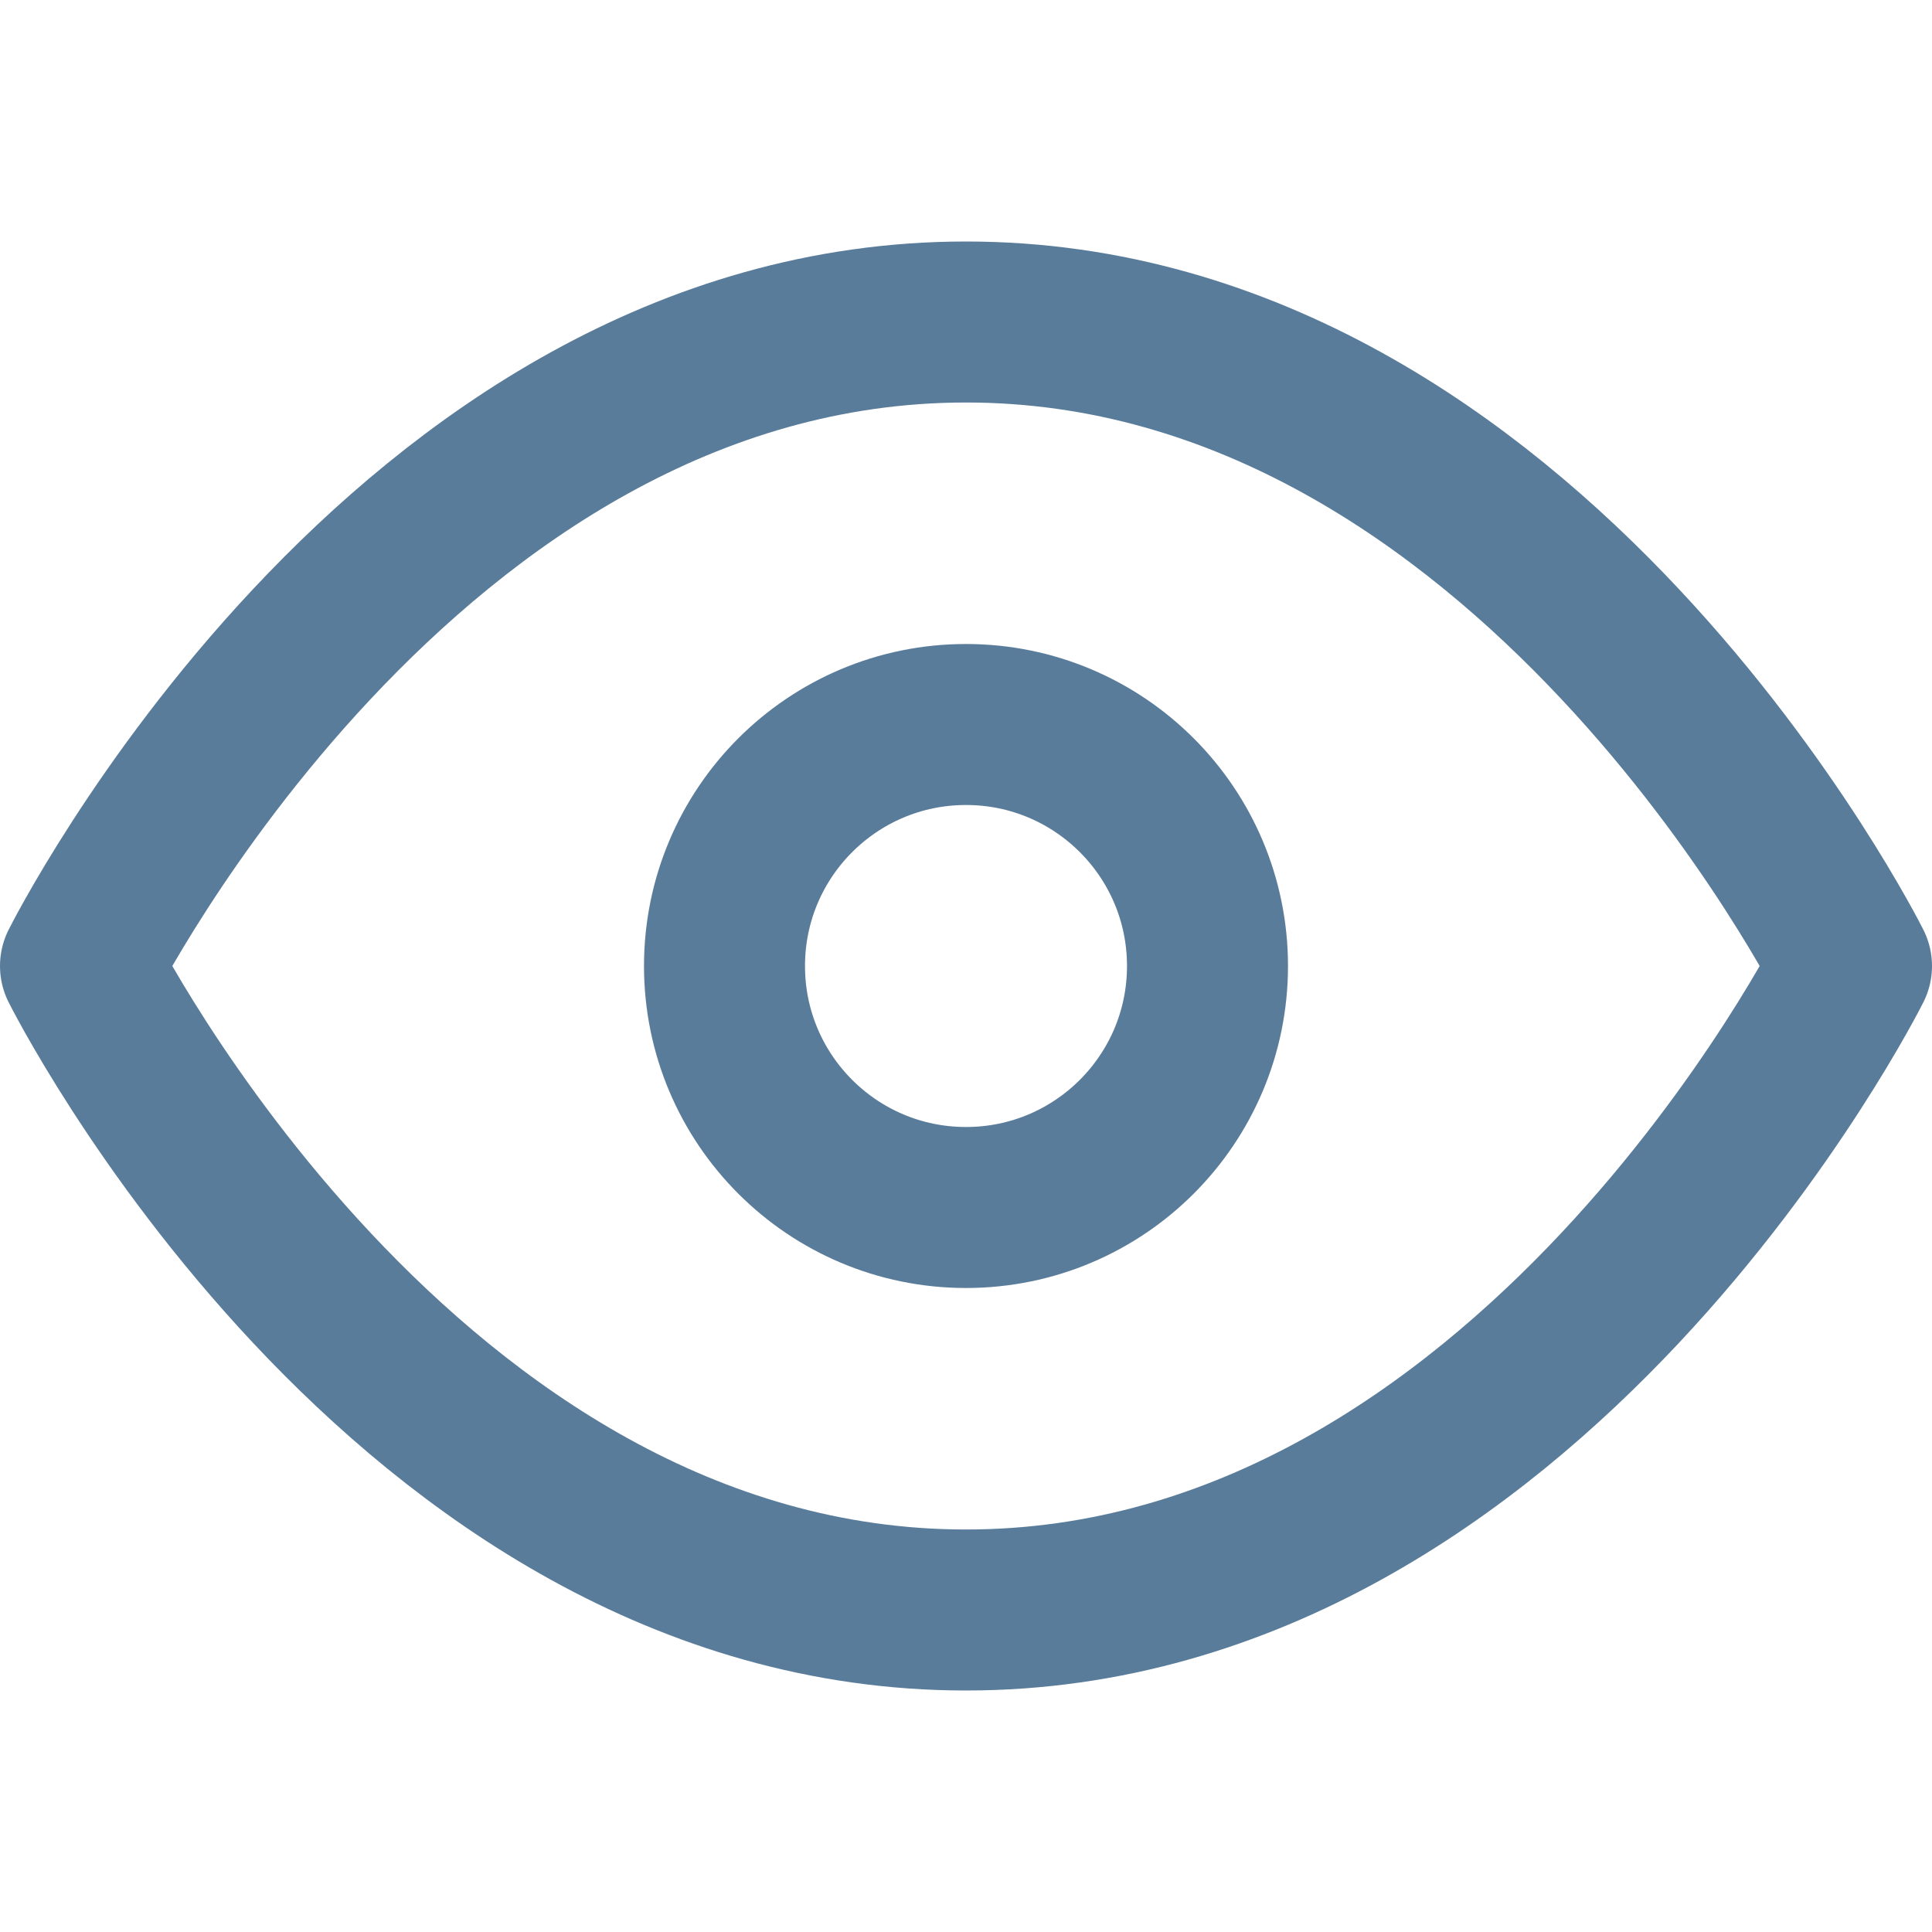
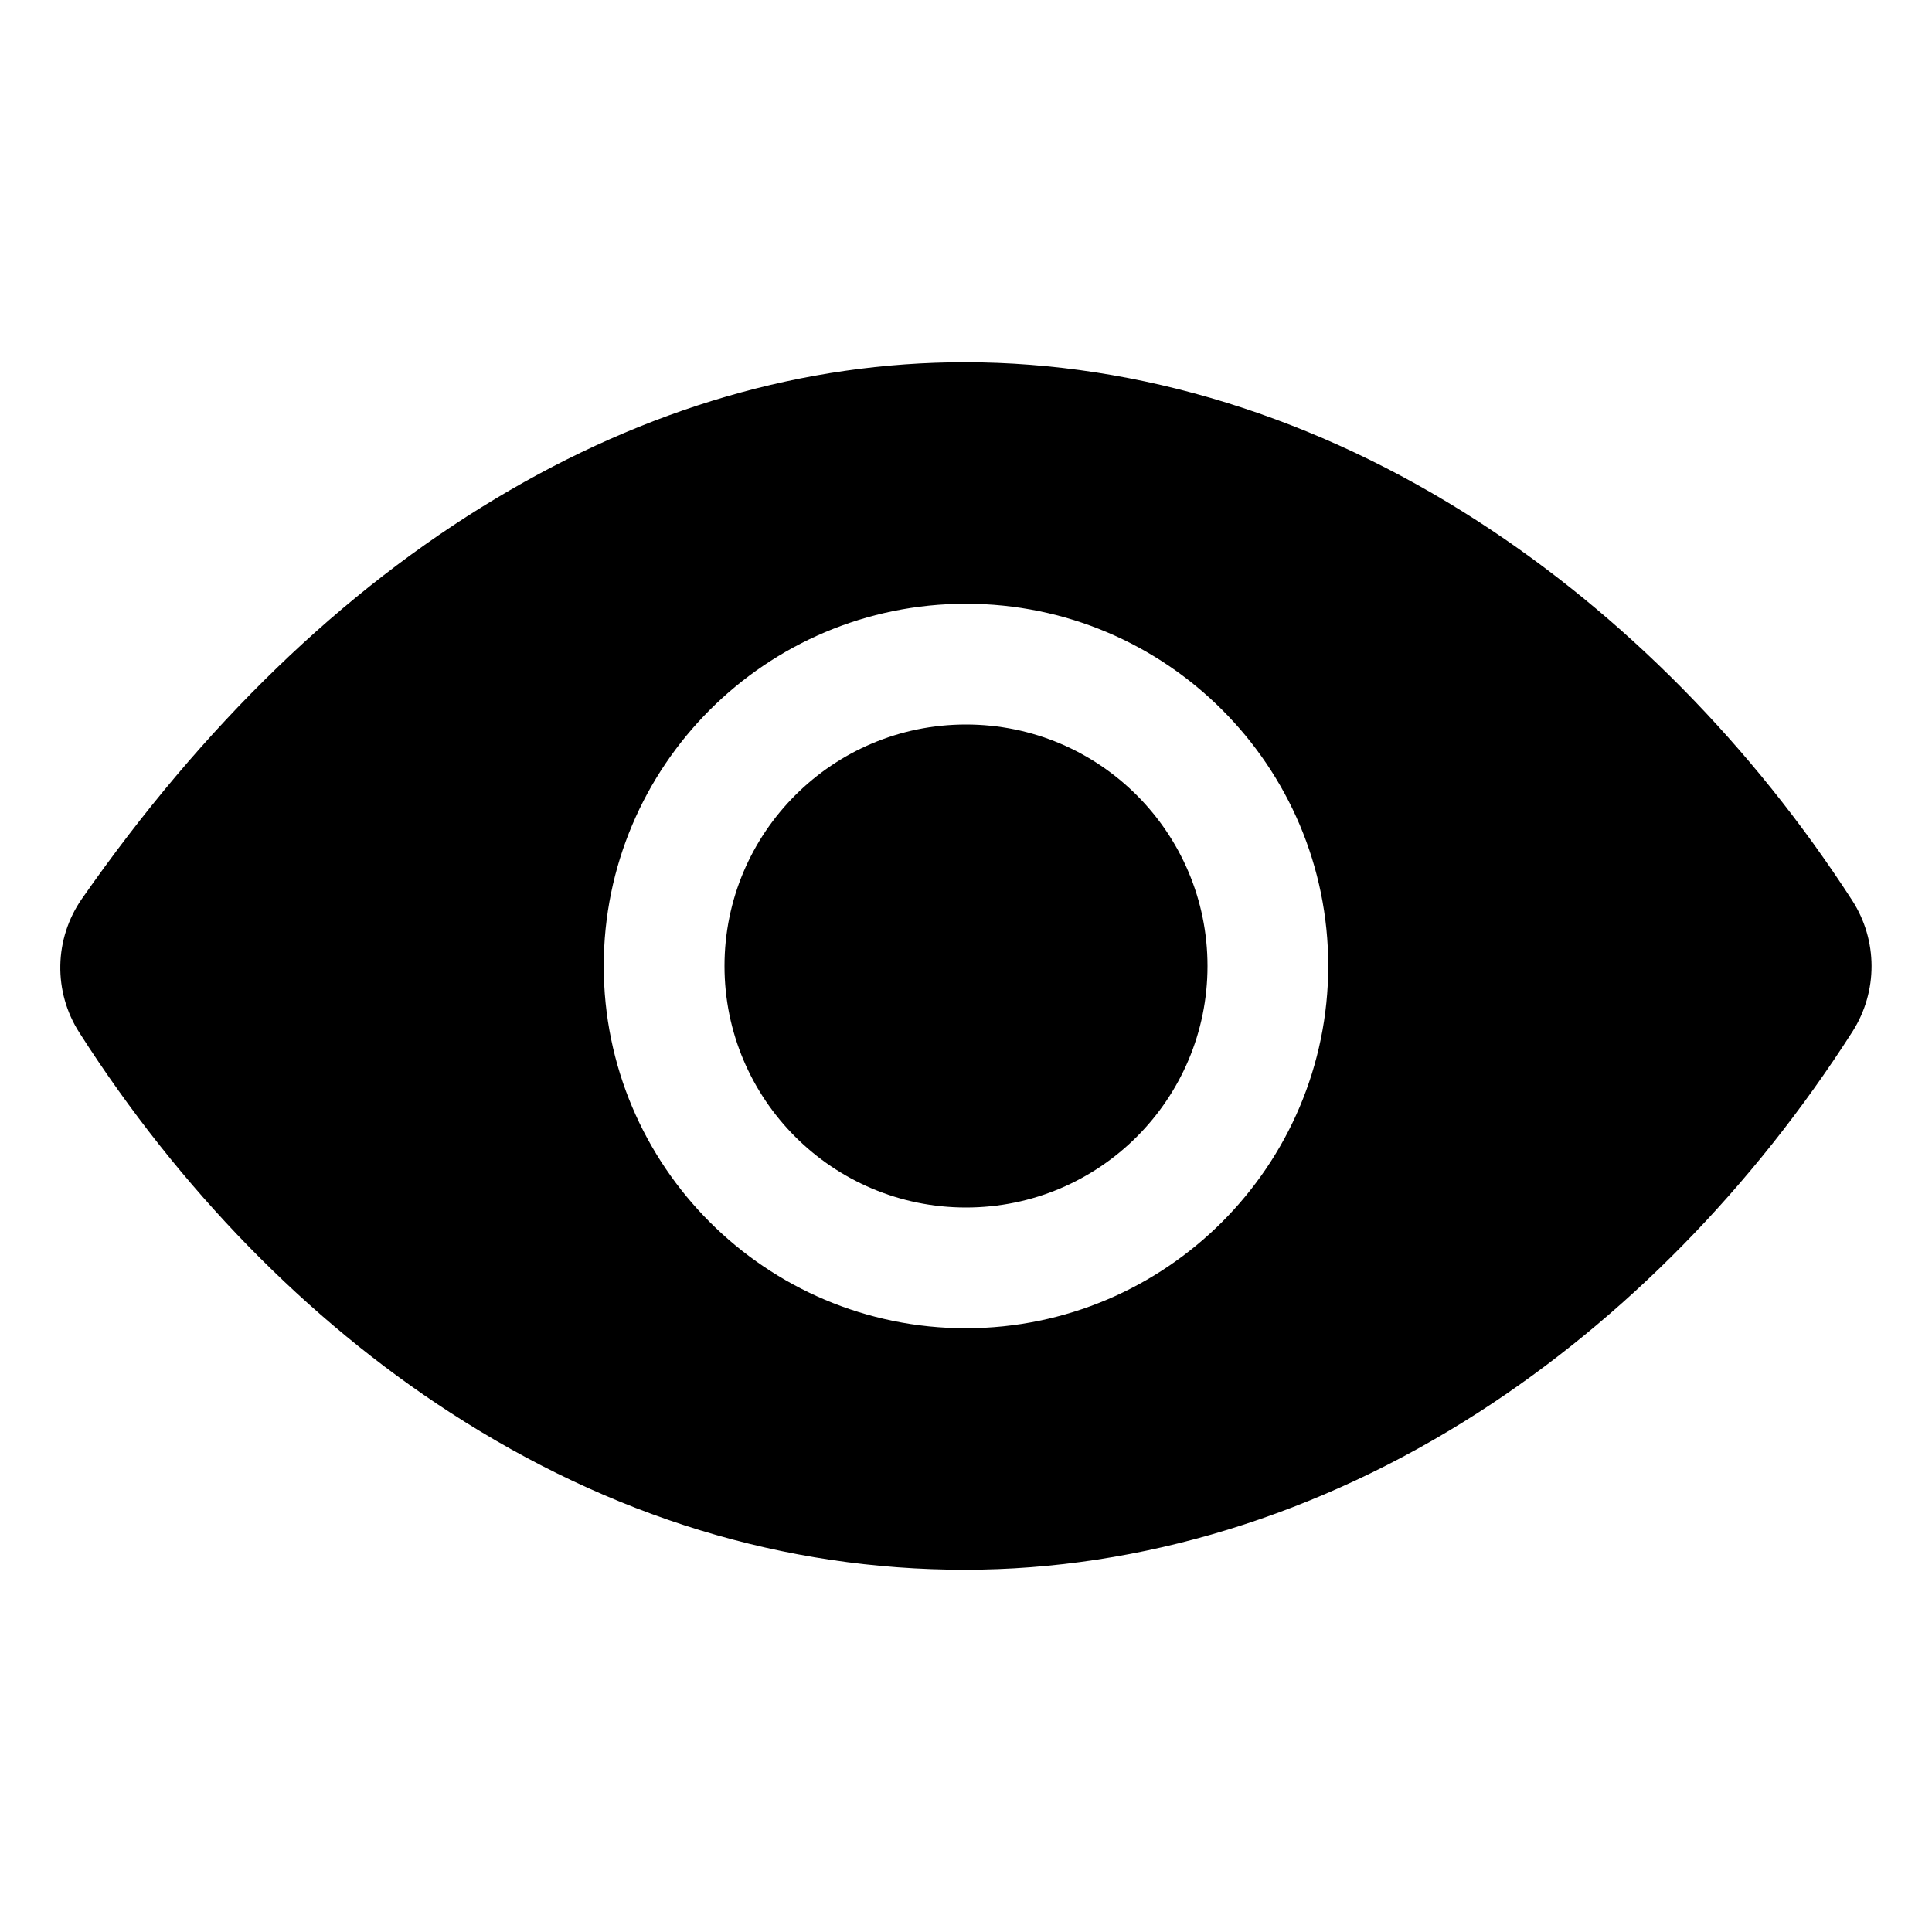
- <svg xmlns="http://www.w3.org/2000/svg" width="24" height="24" viewBox="0 0 24 24" fill="none">
-   <path fill-rule="evenodd" clip-rule="evenodd" d="M1 12C1 12 5 4 12 4C19 4 23 12 23 12C23 12 19 20 12 20C5 20 1 12 1 12Z" stroke="#5A7C9B" stroke-width="2" stroke-linecap="round" stroke-linejoin="round" />
-   <path fill-rule="evenodd" clip-rule="evenodd" d="M12 15C13.657 15 15 13.657 15 12C15 10.343 13.657 9 12 9C10.343 9 9 10.343 9 12C9 13.657 10.343 15 12 15Z" stroke="#5A7C9B" stroke-width="2" stroke-linecap="round" stroke-linejoin="round" />
+ <svg xmlns="http://www.w3.org/2000/svg" width="512" height="512" viewBox="0 0 512 512">
+   <circle cx="256" cy="256" r="64" />
+   <path d="M490.84,238.6c-26.46-40.92-60.79-75.68-99.27-100.53C349,110.55,302,96,255.66,96c-42.52,0-84.33,12.15-124.27,36.11C90.66,156.54,53.76,192.23,21.71,238.18a31.92,31.92,0,0,0-.64,35.54c26.41,41.33,60.4,76.14,98.28,100.65C162,402,207.9,416,255.66,416c46.71,0,93.81-14.43,136.2-41.72,38.46-24.77,72.72-59.66,99.08-100.92A32.2,32.2,0,0,0,490.84,238.6ZM256,352a96,96,0,1,1,96-96A96.11,96.11,0,0,1,256,352Z" />
</svg>
